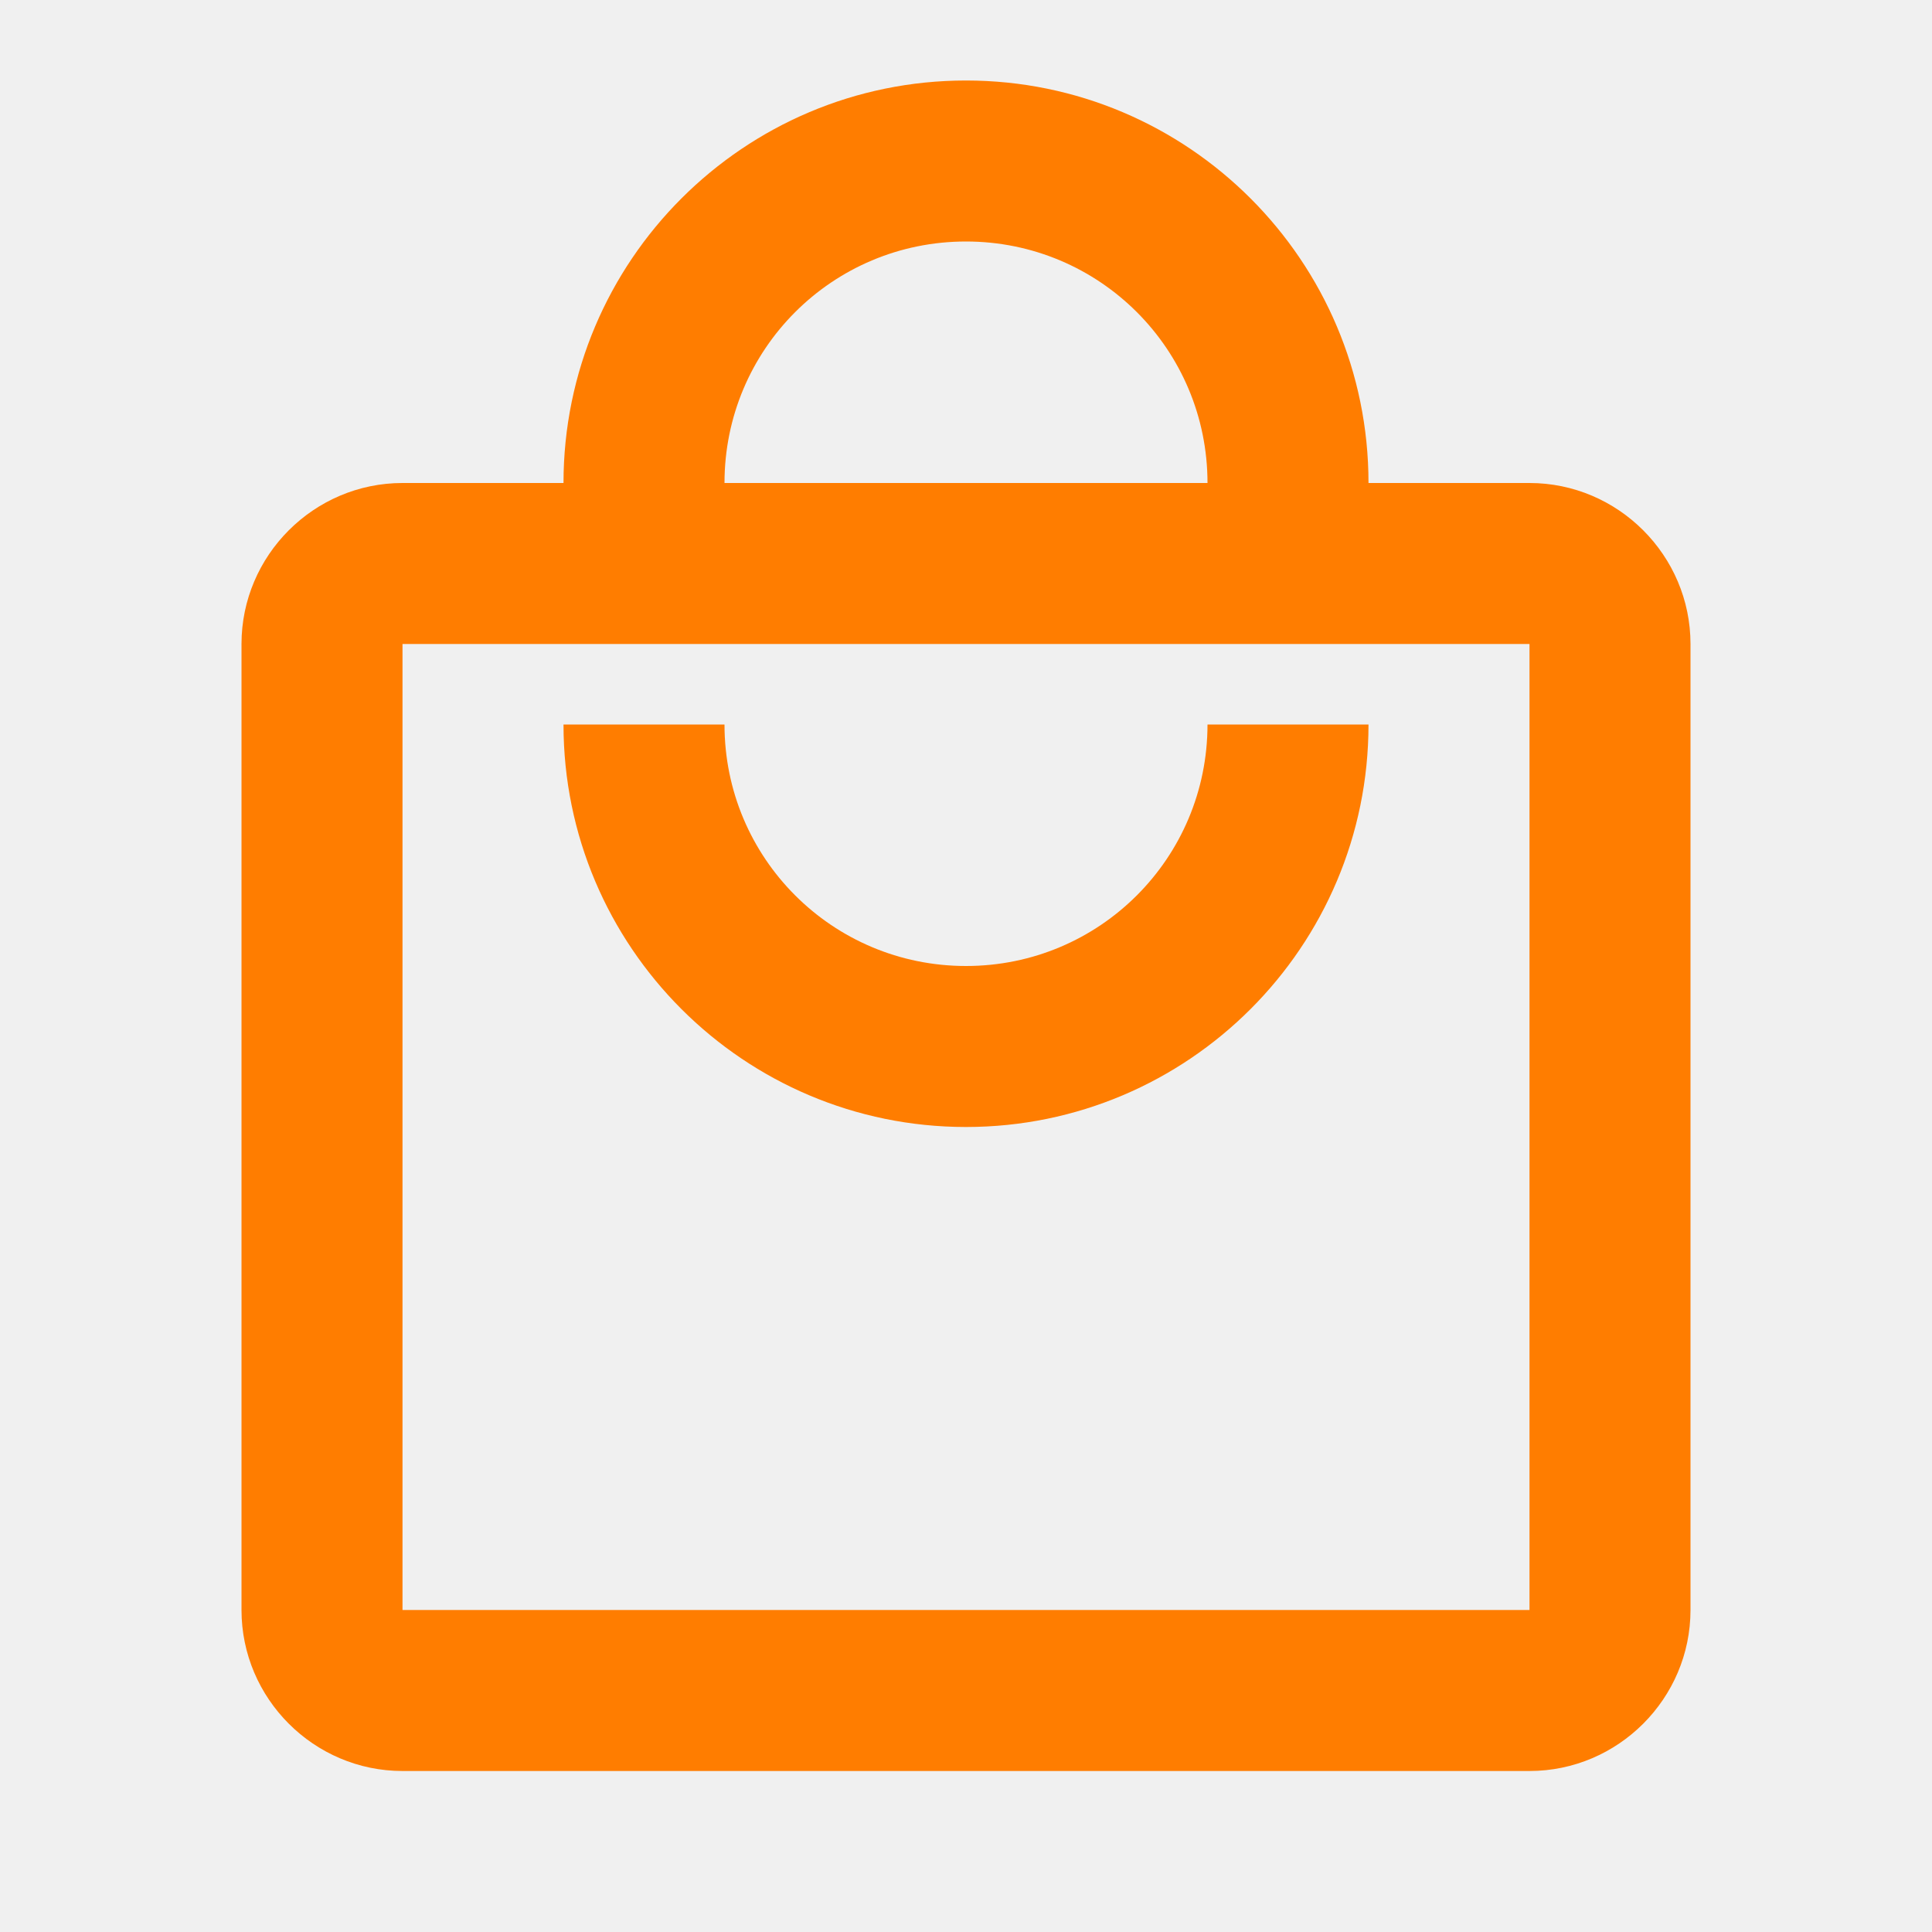
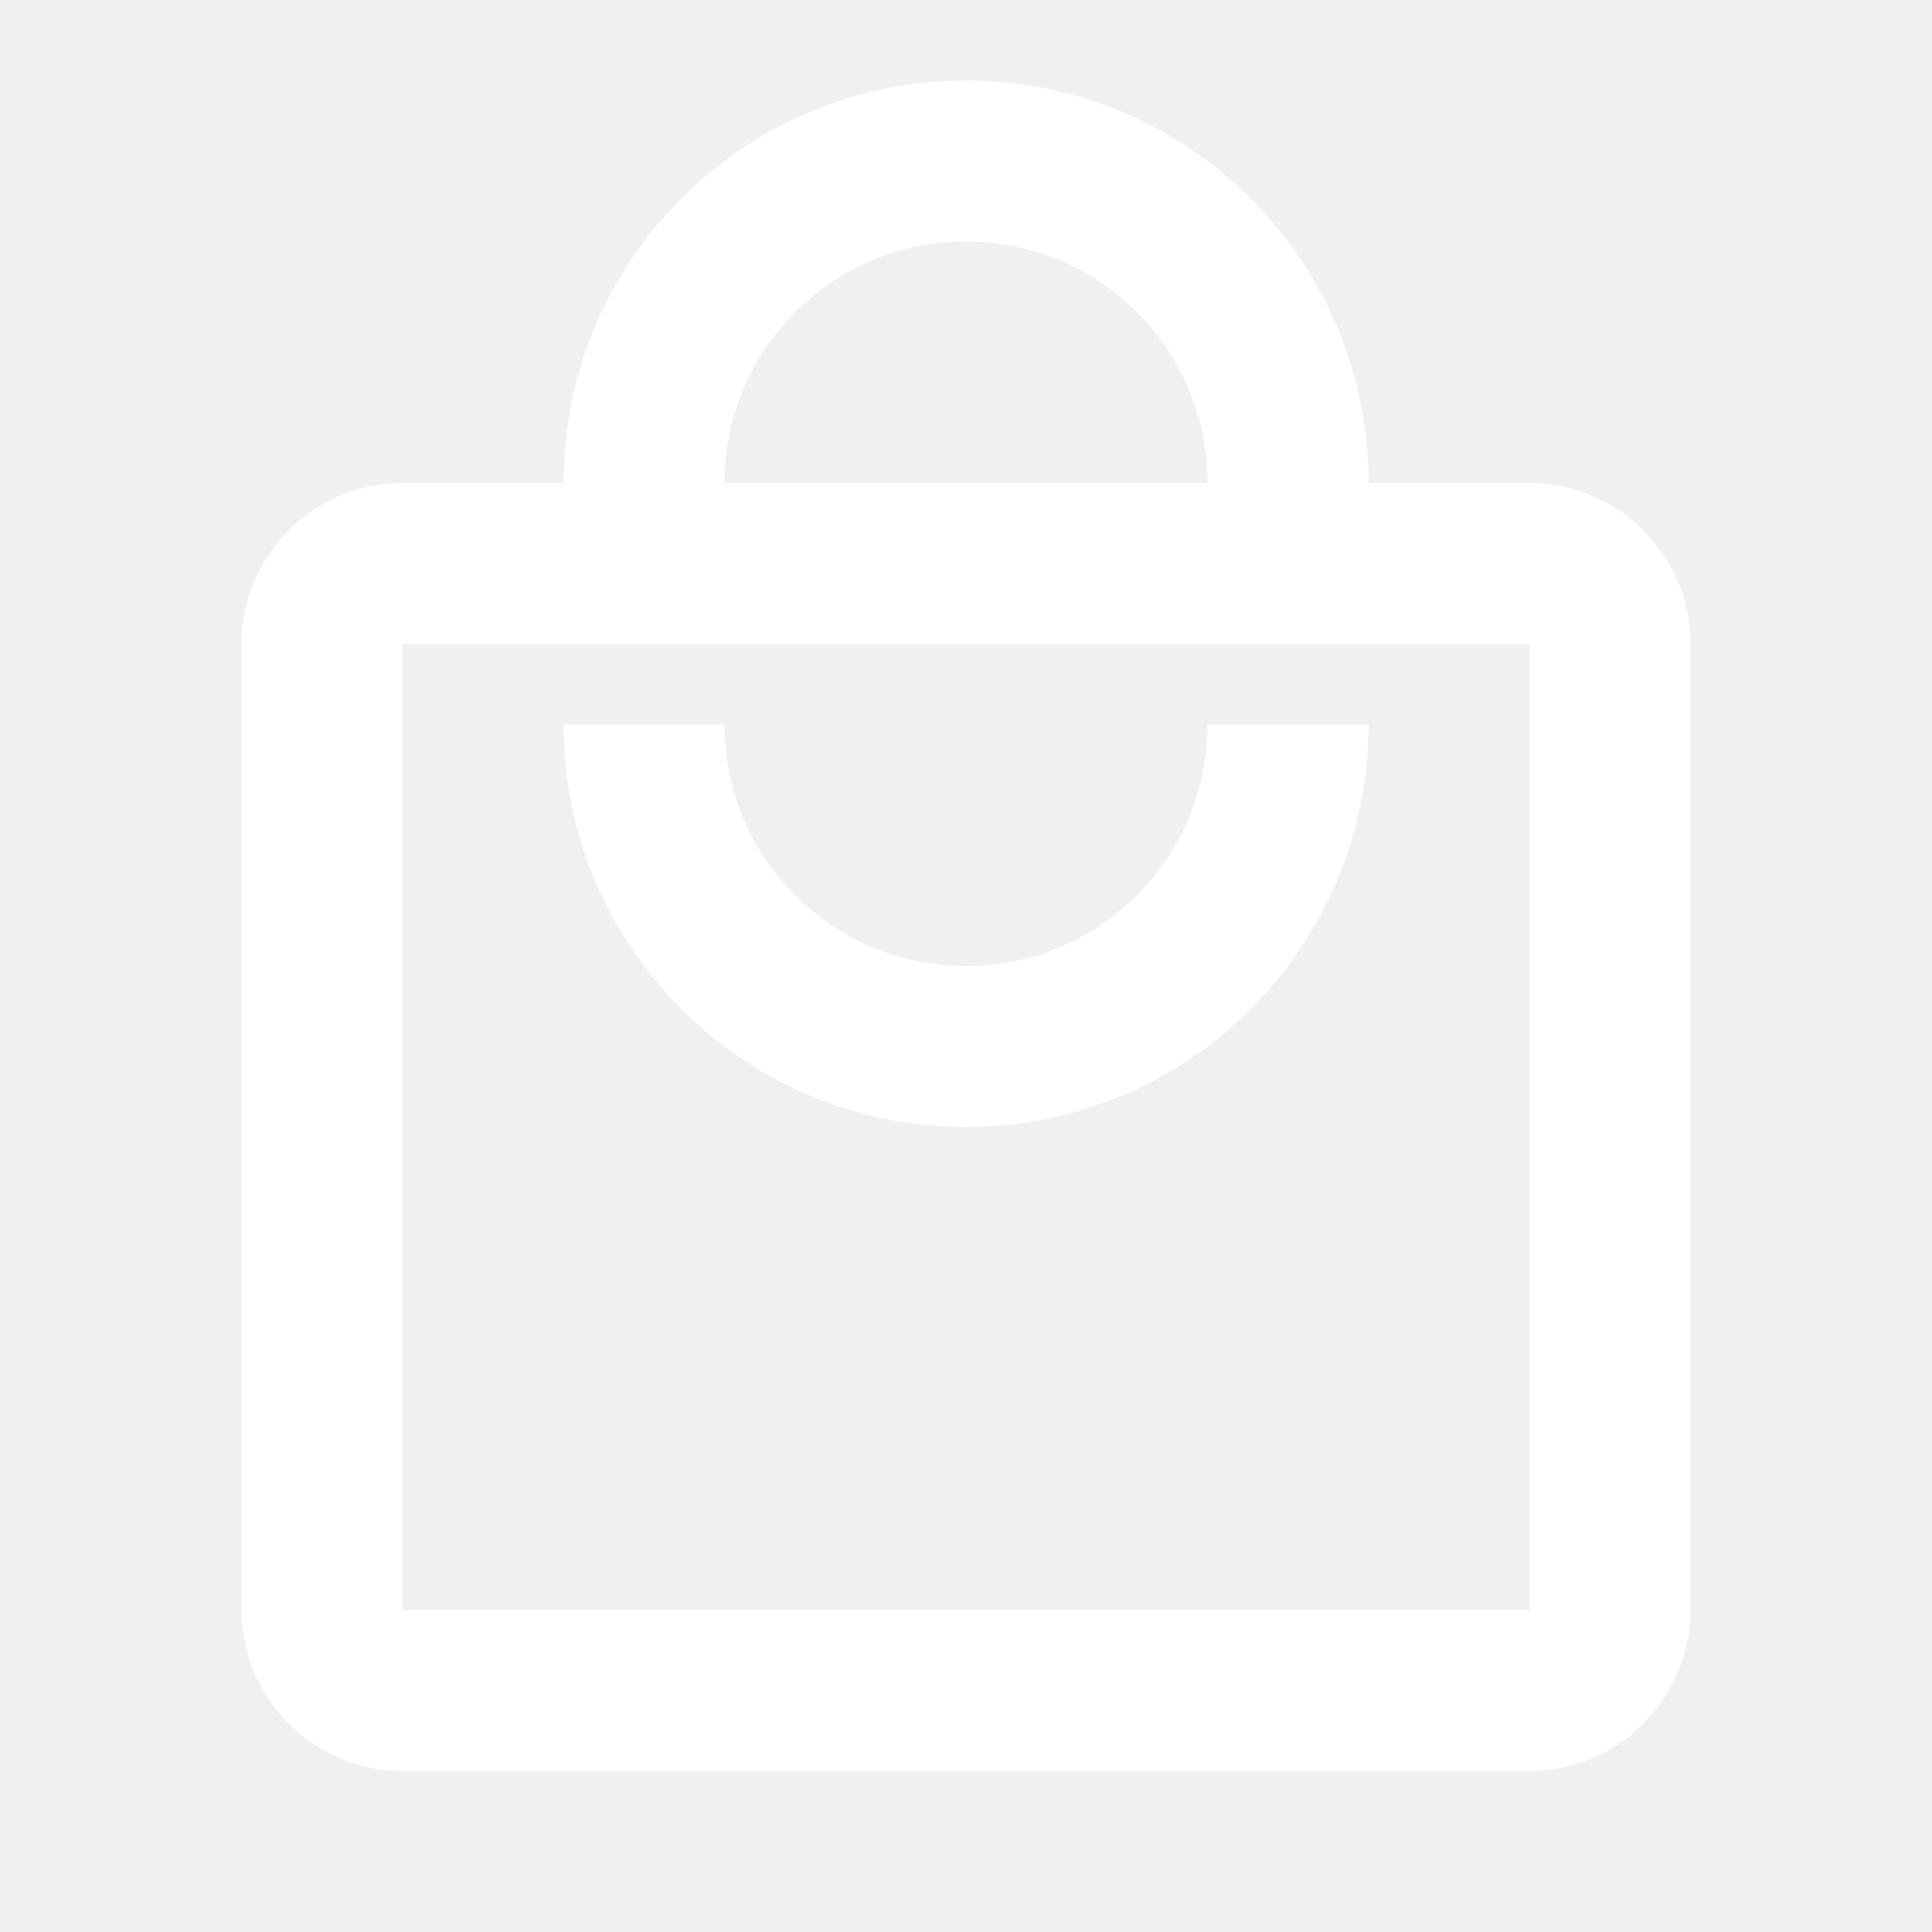
- <svg xmlns="http://www.w3.org/2000/svg" height="24px" viewBox="0 0 24 24" width="24px" fill="#ff7d00">
-   <path d="M0 0h24v24H0V0z" fill="none" />
-   <path d="M19 6h-2c0-2.76-2.24-5-5-5S7 3.24 7 6H5c-1.1 0-2 .9-2 2v12c0 1.1.9 2 2 2h14c1.1 0 2-.9 2-2V8c0-1.1-.9-2-2-2zm-7-3c1.66 0 3 1.34 3 3H9c0-1.66 1.34-3 3-3zm7 17H5V8h14v12zm-7-8c-1.66 0-3-1.34-3-3H7c0 2.76 2.24 5 5 5s5-2.24 5-5h-2c0 1.66-1.34 3-3 3z" />
+ <svg xmlns="http://www.w3.org/2000/svg" version="1.1" id="Capa_1" x="0px" y="0px" width="24px" height="24px" viewBox="0 0 24 24" enable-background="new 0 0 24 24" xml:space="preserve">
+   <path fill="none" d="M0,0h24v24H0V0z" />
+   <path fill="#FFFFFF" d="M19,6h-2c0-2.76-2.24-5-5-5S7,3.24,7,6H5C3.9,6,3,6.9,3,8v12c0,1.1,0.9,2,2,2h14c1.1,0,2-0.9,2-2V8  C21,6.9,20.1,6,19,6z M12,3c1.66,0,3,1.34,3,3H9C9,4.34,10.34,3,12,3z M19,20H5V8h14V20z M12,12c-1.66,0-3-1.34-3-3H7  c0,2.76,2.24,5,5,5s5-2.24,5-5h-2C15,10.66,13.66,12,12,12z" />
</svg>
